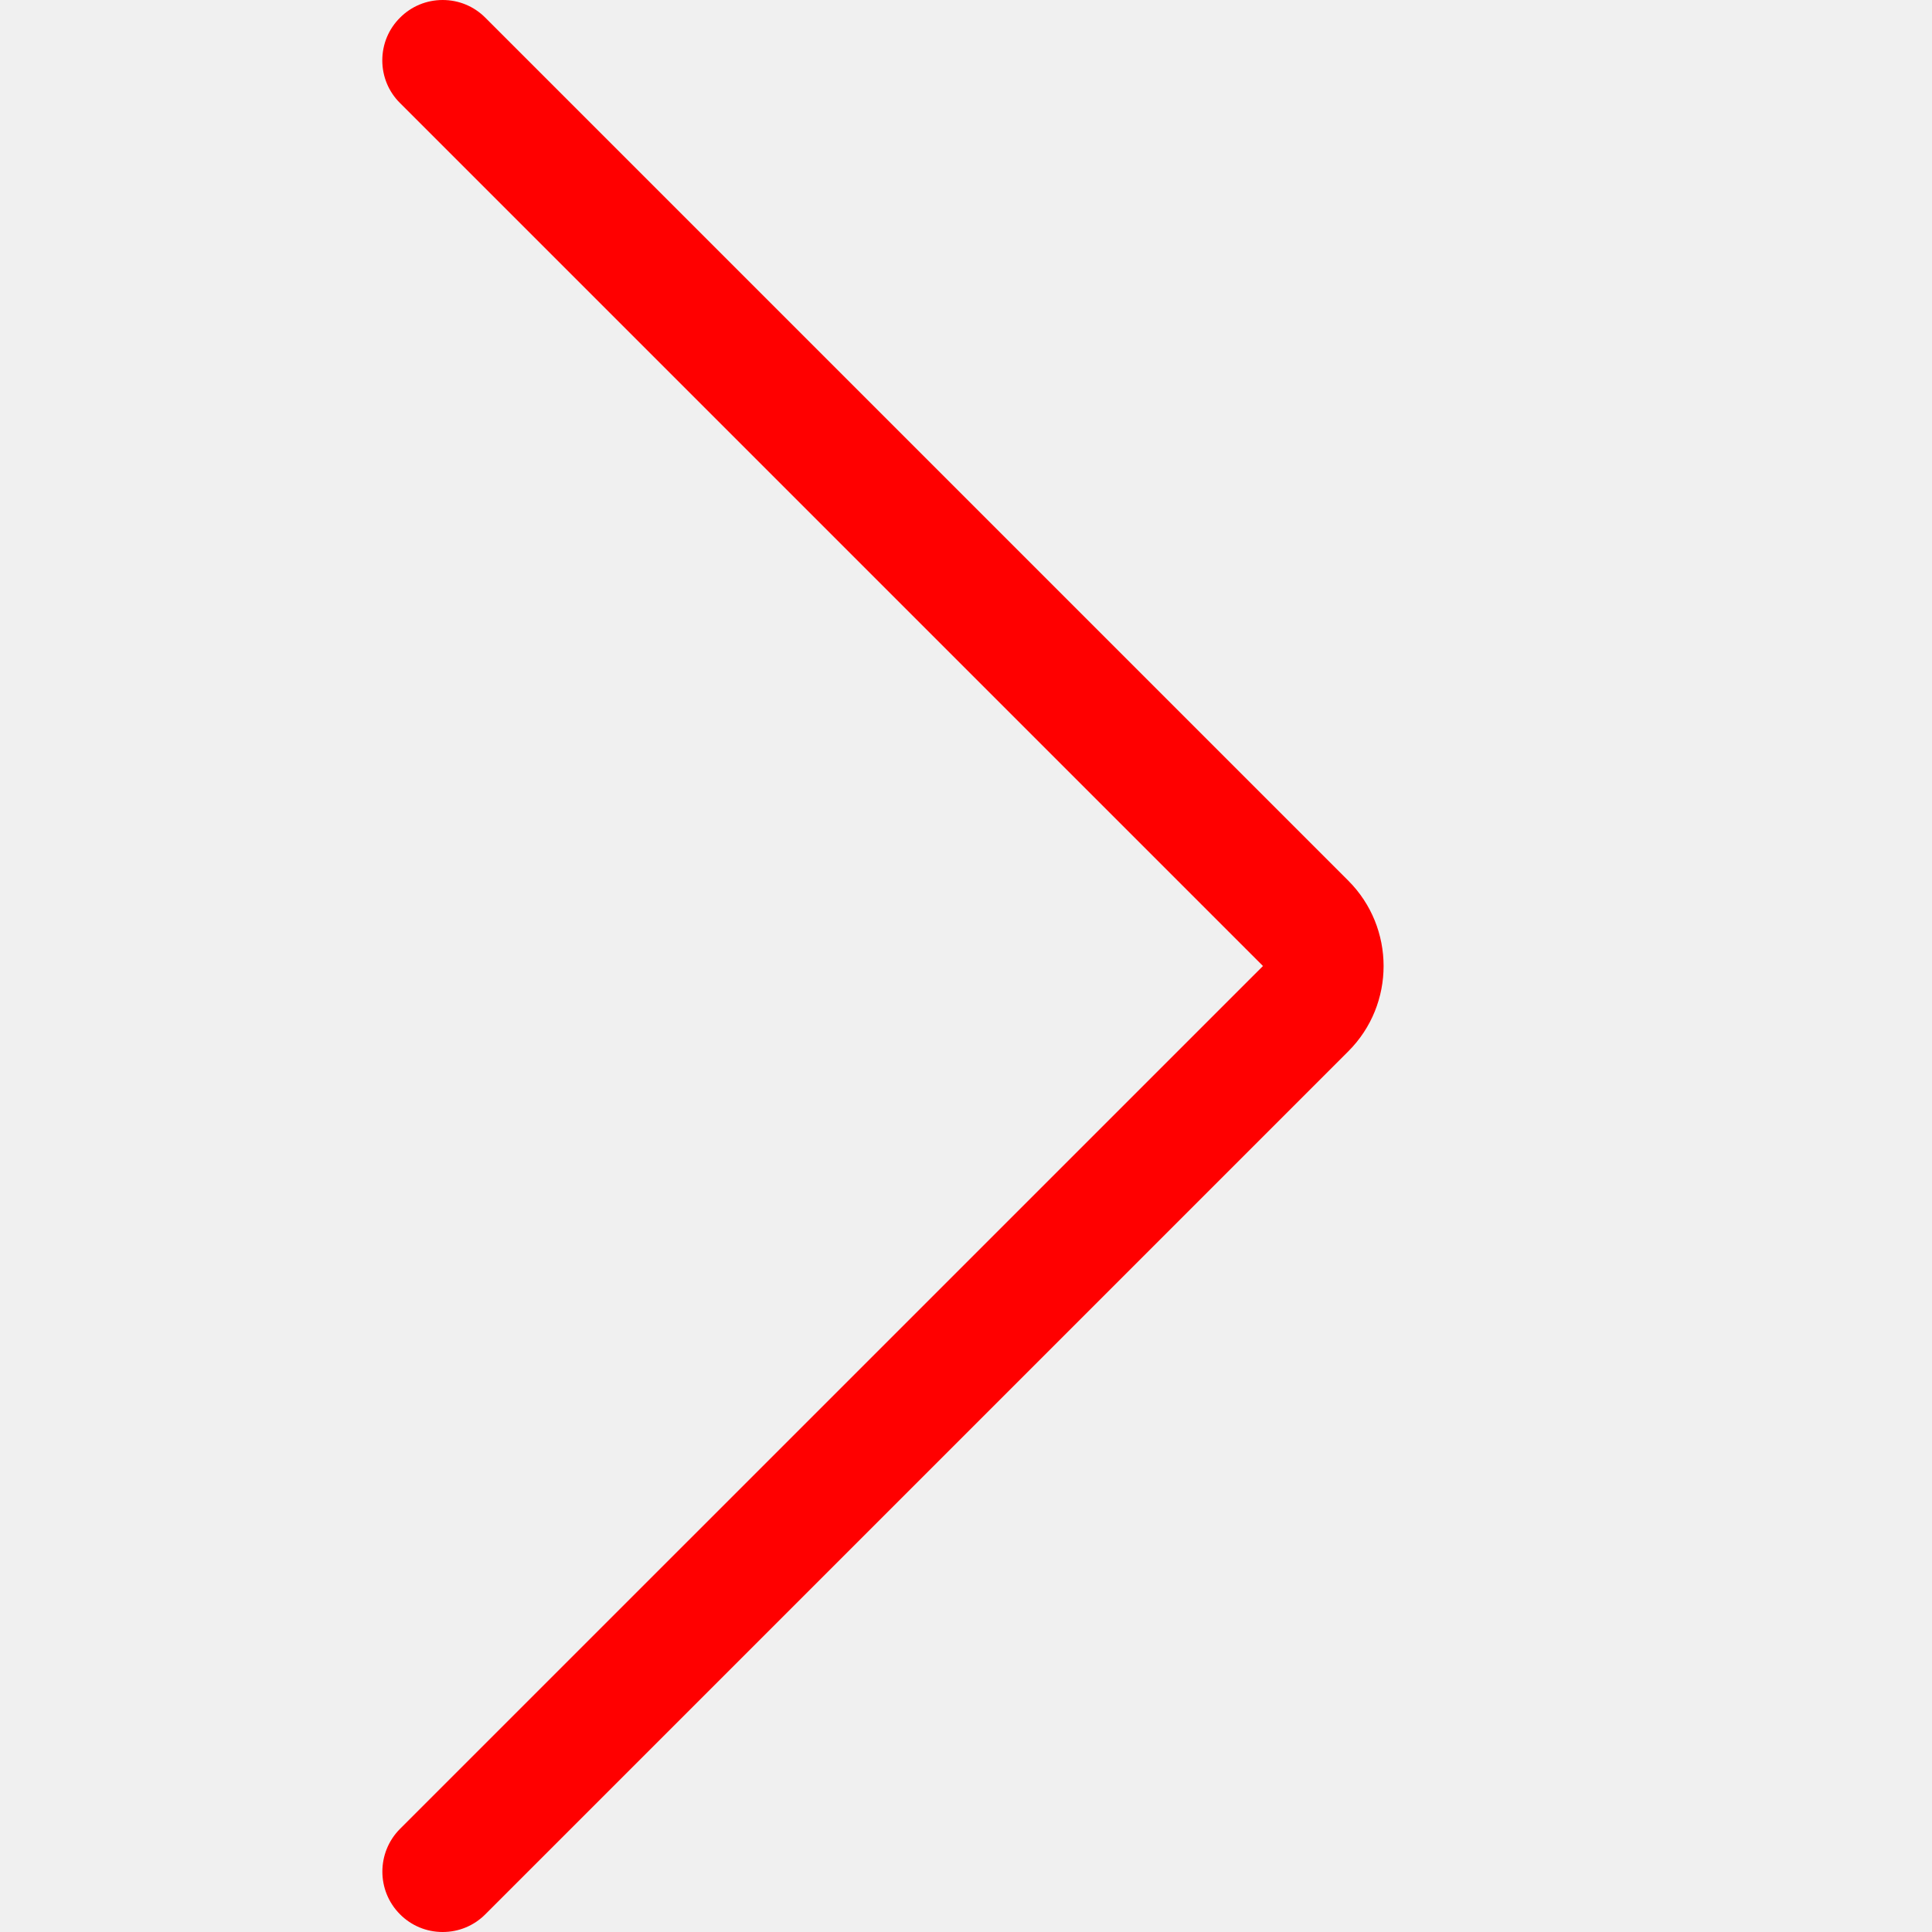
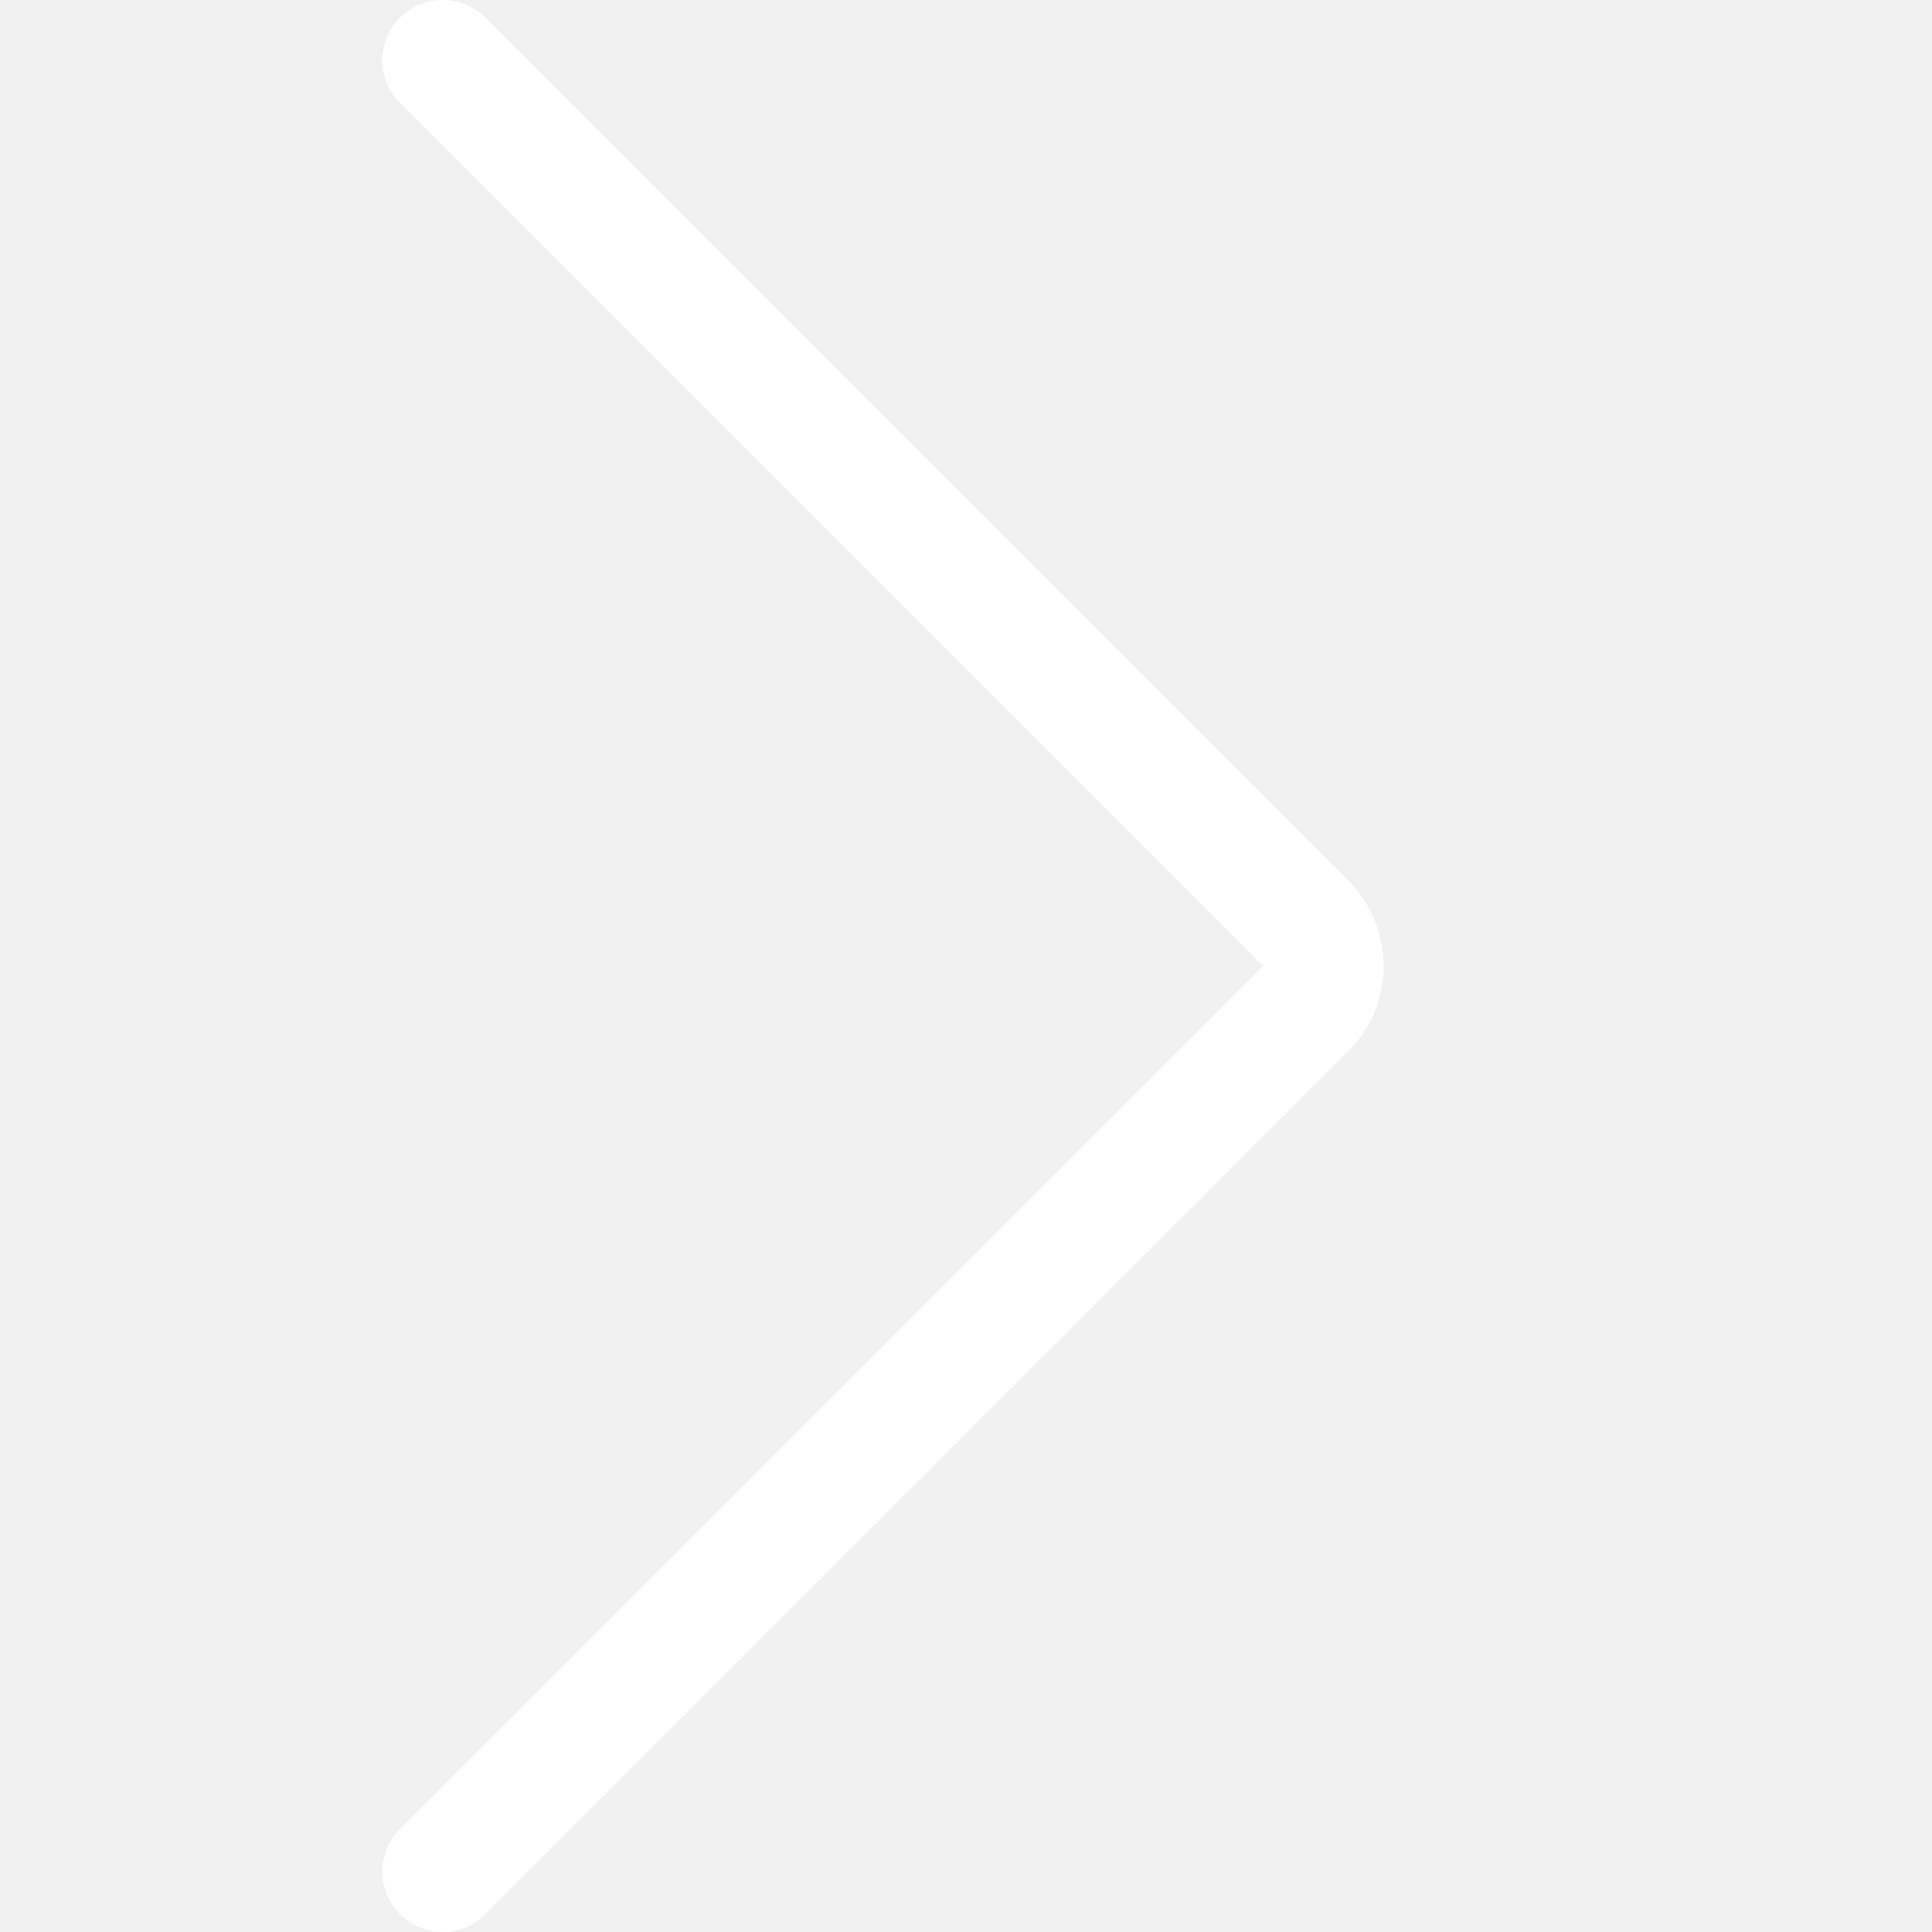
<svg xmlns="http://www.w3.org/2000/svg" role="img" fill="currentColor" viewBox="0 0 24 24">
-   <path fill="red" d="m5.499 24c-.2 0-.389-.078-.53-.22-.292-.292-.292-.768 0-1.061l10.72-10.719-10.72-10.72c-.142-.141-.22-.33-.22-.53s.078-.389.22-.53c.141-.142.33-.22.53-.22s.389.078.53.22l10.72 10.72c.584.584.585 1.535.001 2.119l-10.721 10.721c-.141.142-.33.22-.53.22z" />
+   <path fill="white" d="m5.499 24c-.2 0-.389-.078-.53-.22-.292-.292-.292-.768 0-1.061l10.72-10.719-10.72-10.72c-.142-.141-.22-.33-.22-.53s.078-.389.22-.53c.141-.142.33-.22.53-.22s.389.078.53.22l10.72 10.72c.584.584.585 1.535.001 2.119l-10.721 10.721c-.141.142-.33.22-.53.22z" />
</svg>
